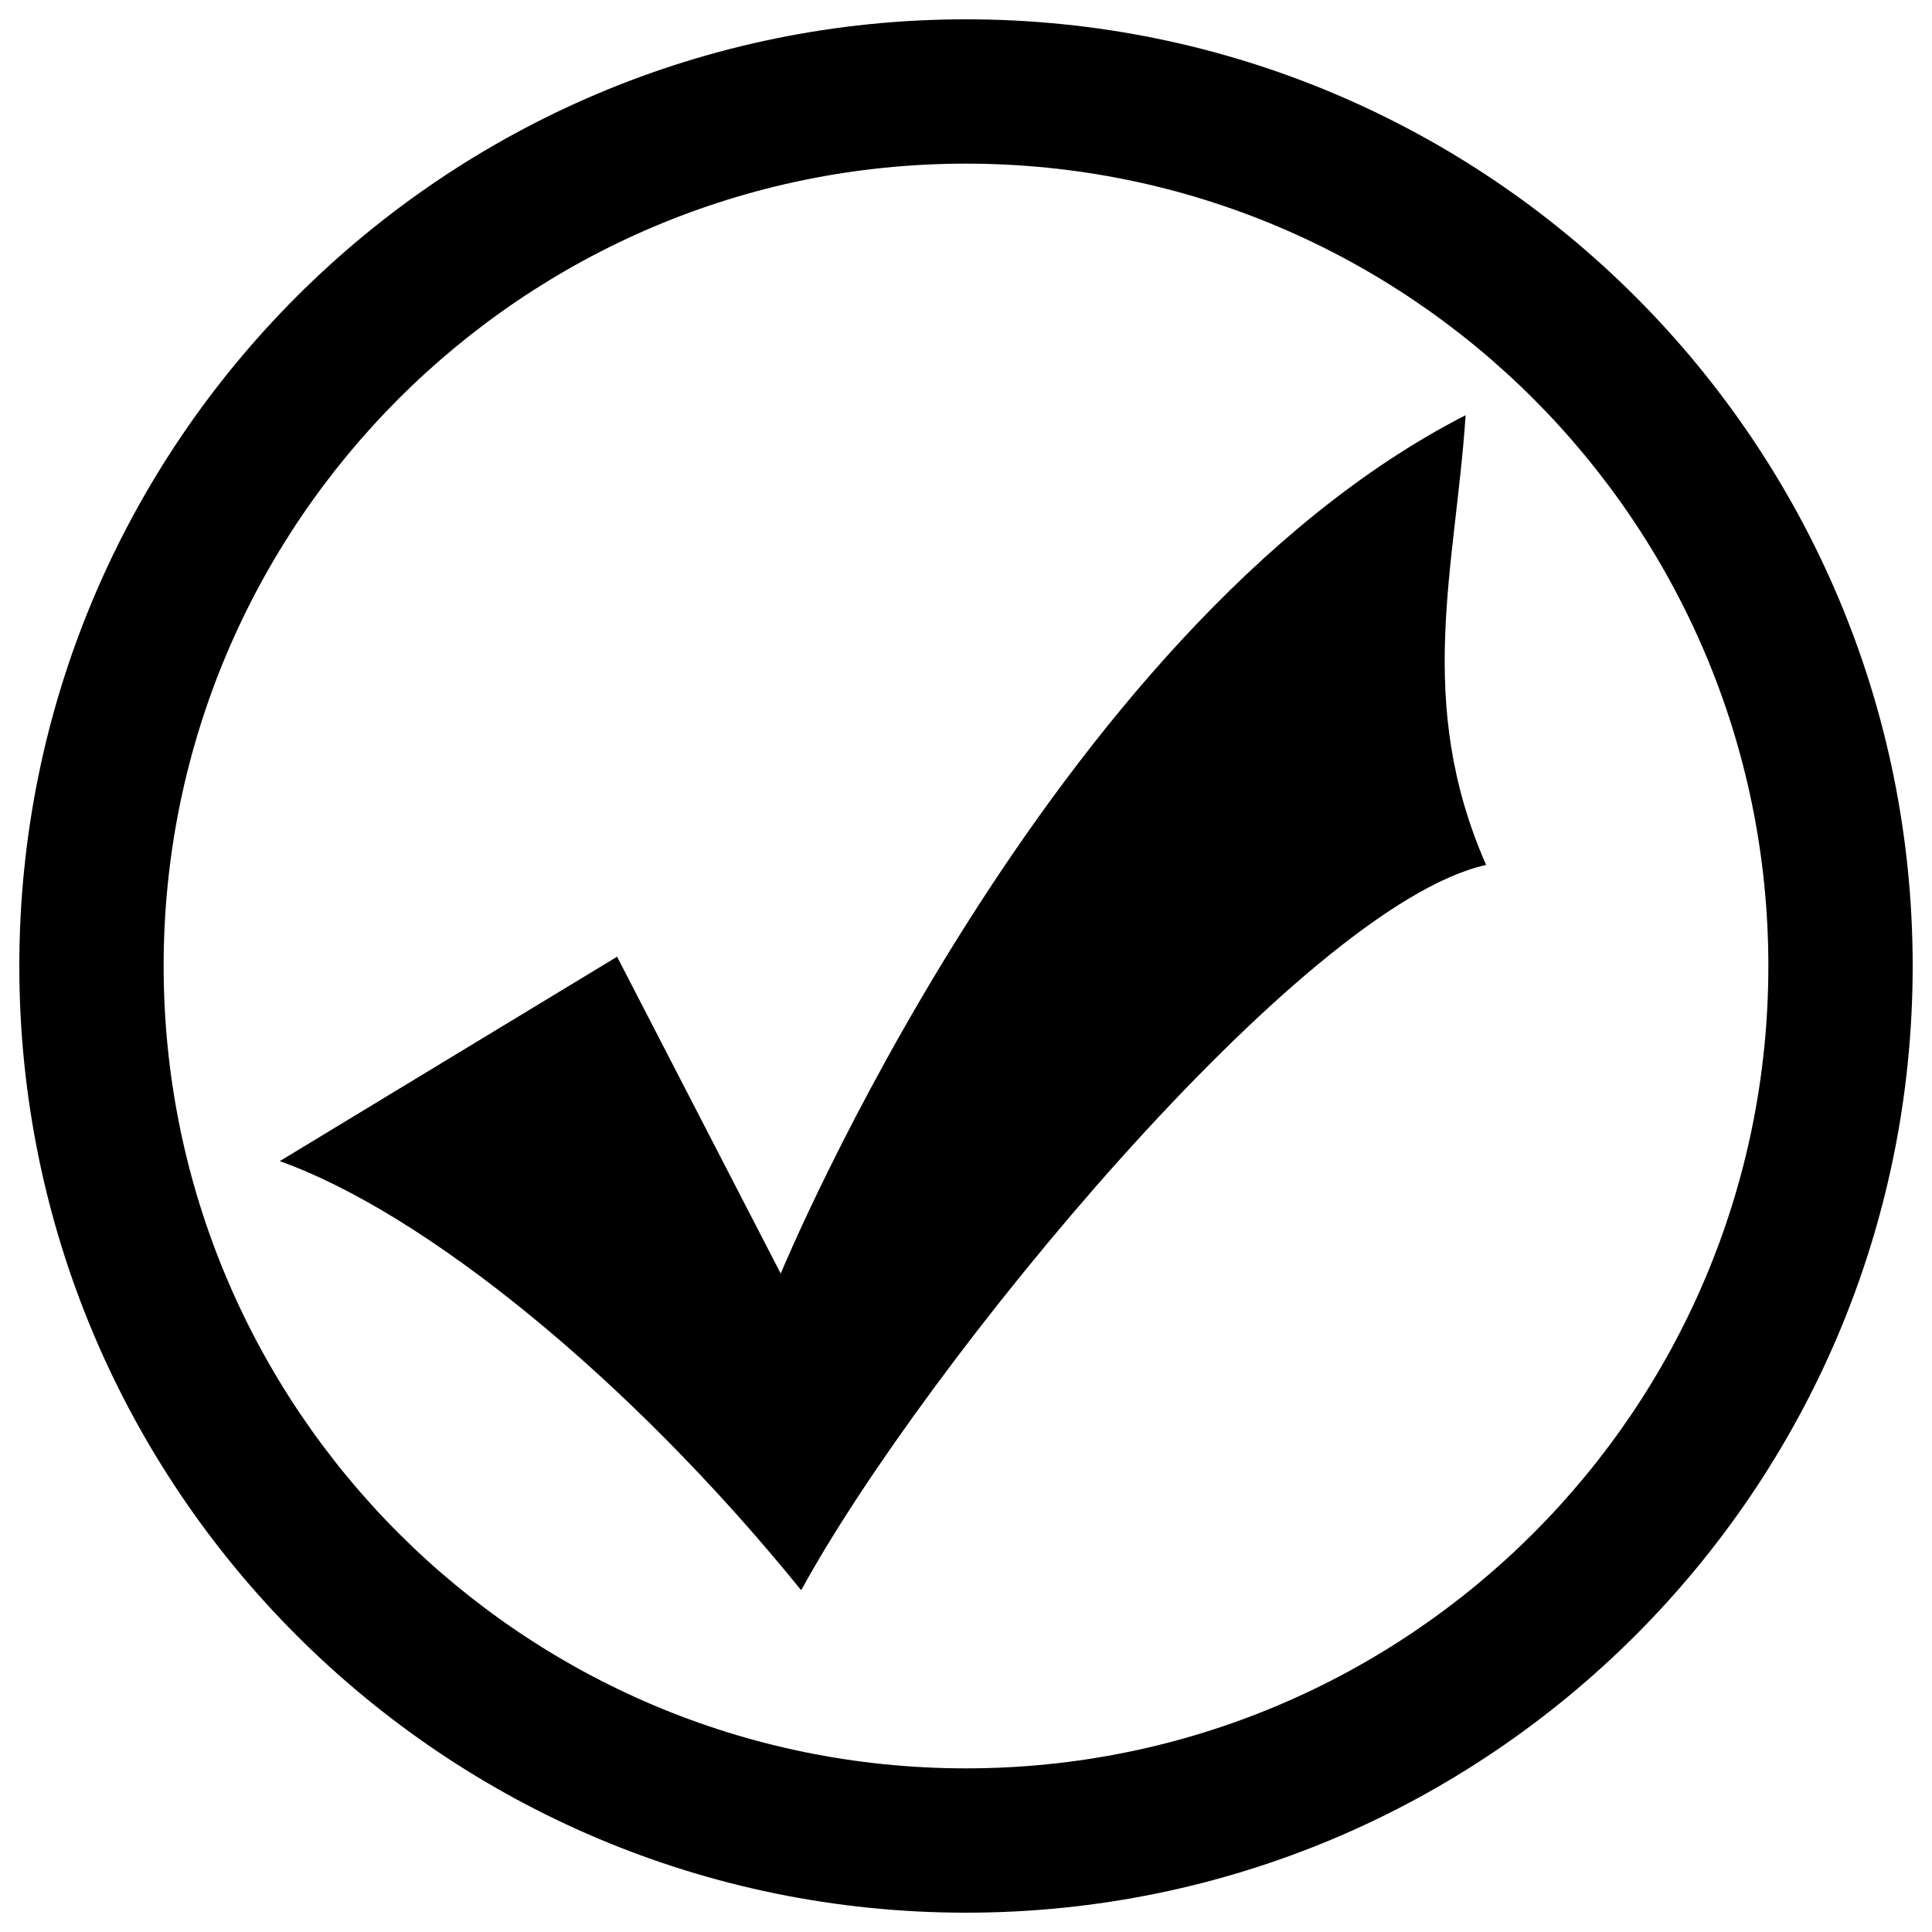
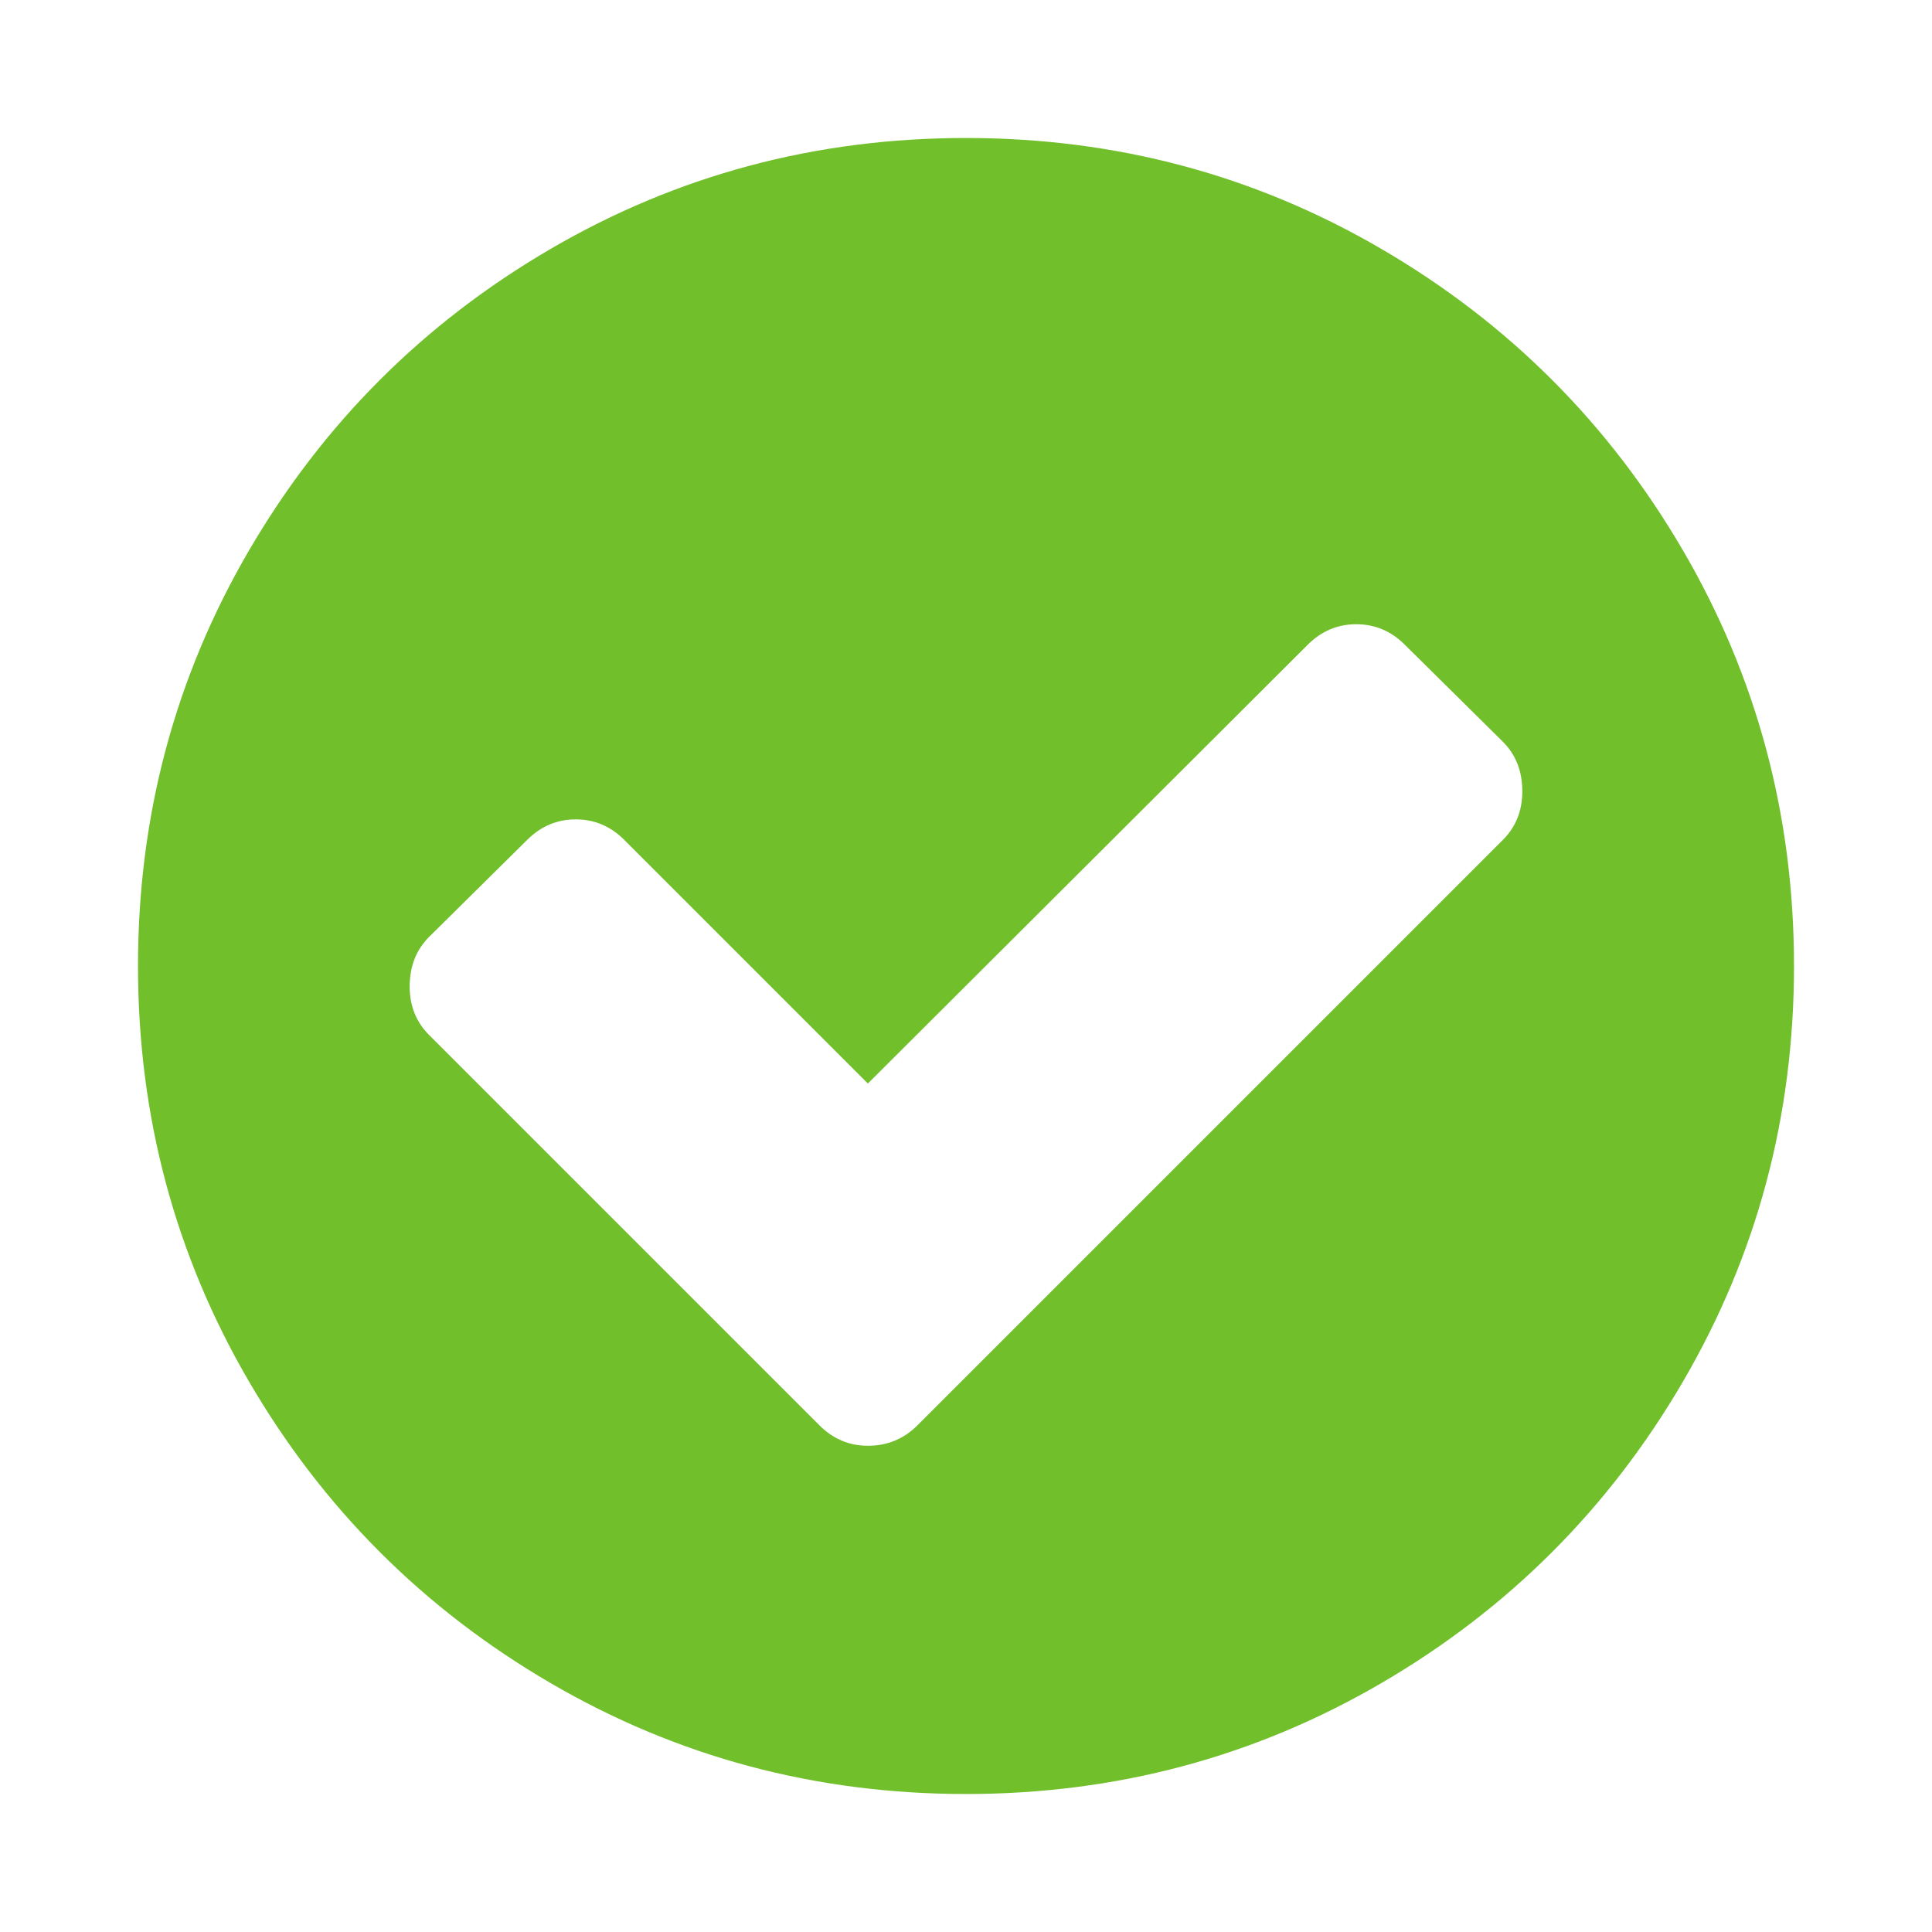
- <svg xmlns="http://www.w3.org/2000/svg" version="1.1" x="0px" y="0px" viewBox="0 0 1000 1000" enable-background="new 0 0 1000 1000" xml:space="preserve">
-   <g>
-     <path d="M500,990C229.4,990,10,770.6,10,500C10,229.4,229.4,10,500,10s490,219.4,490,490C990,770.6,770.6,990,500,990z M500,84.7C270.7,84.7,84.7,270.7,84.7,500S270.7,915.3,500,915.3S915.3,729.3,915.3,500S729.3,84.7,500,84.7z M414.7,823.1C324.7,712.1,218.9,627.4,144.8,601l174.6-105.8l84.7,164c0,0,137.6-333.3,354.5-444.3c-5.3,79.4-26.5,148.1,10.6,232.8C673.9,468.7,478.2,706.8,414.7,823.1z" />
-   </g>
+ <svg xmlns="http://www.w3.org/2000/svg" width="13" height="13" viewBox="0 0 1792 1792">
+   <path fill="#70bf2b" d="M1412 734q0-28-18-46l-91-90q-19-19-45-19t-45 19l-408 407-226-226q-19-19-45-19t-45 19l-91 90q-18 18-18 46 0 27 18 45l362 362q19 19 45 19 27 0 46-19l543-543q18-18 18-45zm252 162q0 209-103 385.5t-279.5 279.5-385.5 103-385.5-103-279.5-279.5-103-385.5 103-385.5 279.5-279.5 385.5-103 385.5 103 279.5 279.5 103 385.5z" />
</svg>
